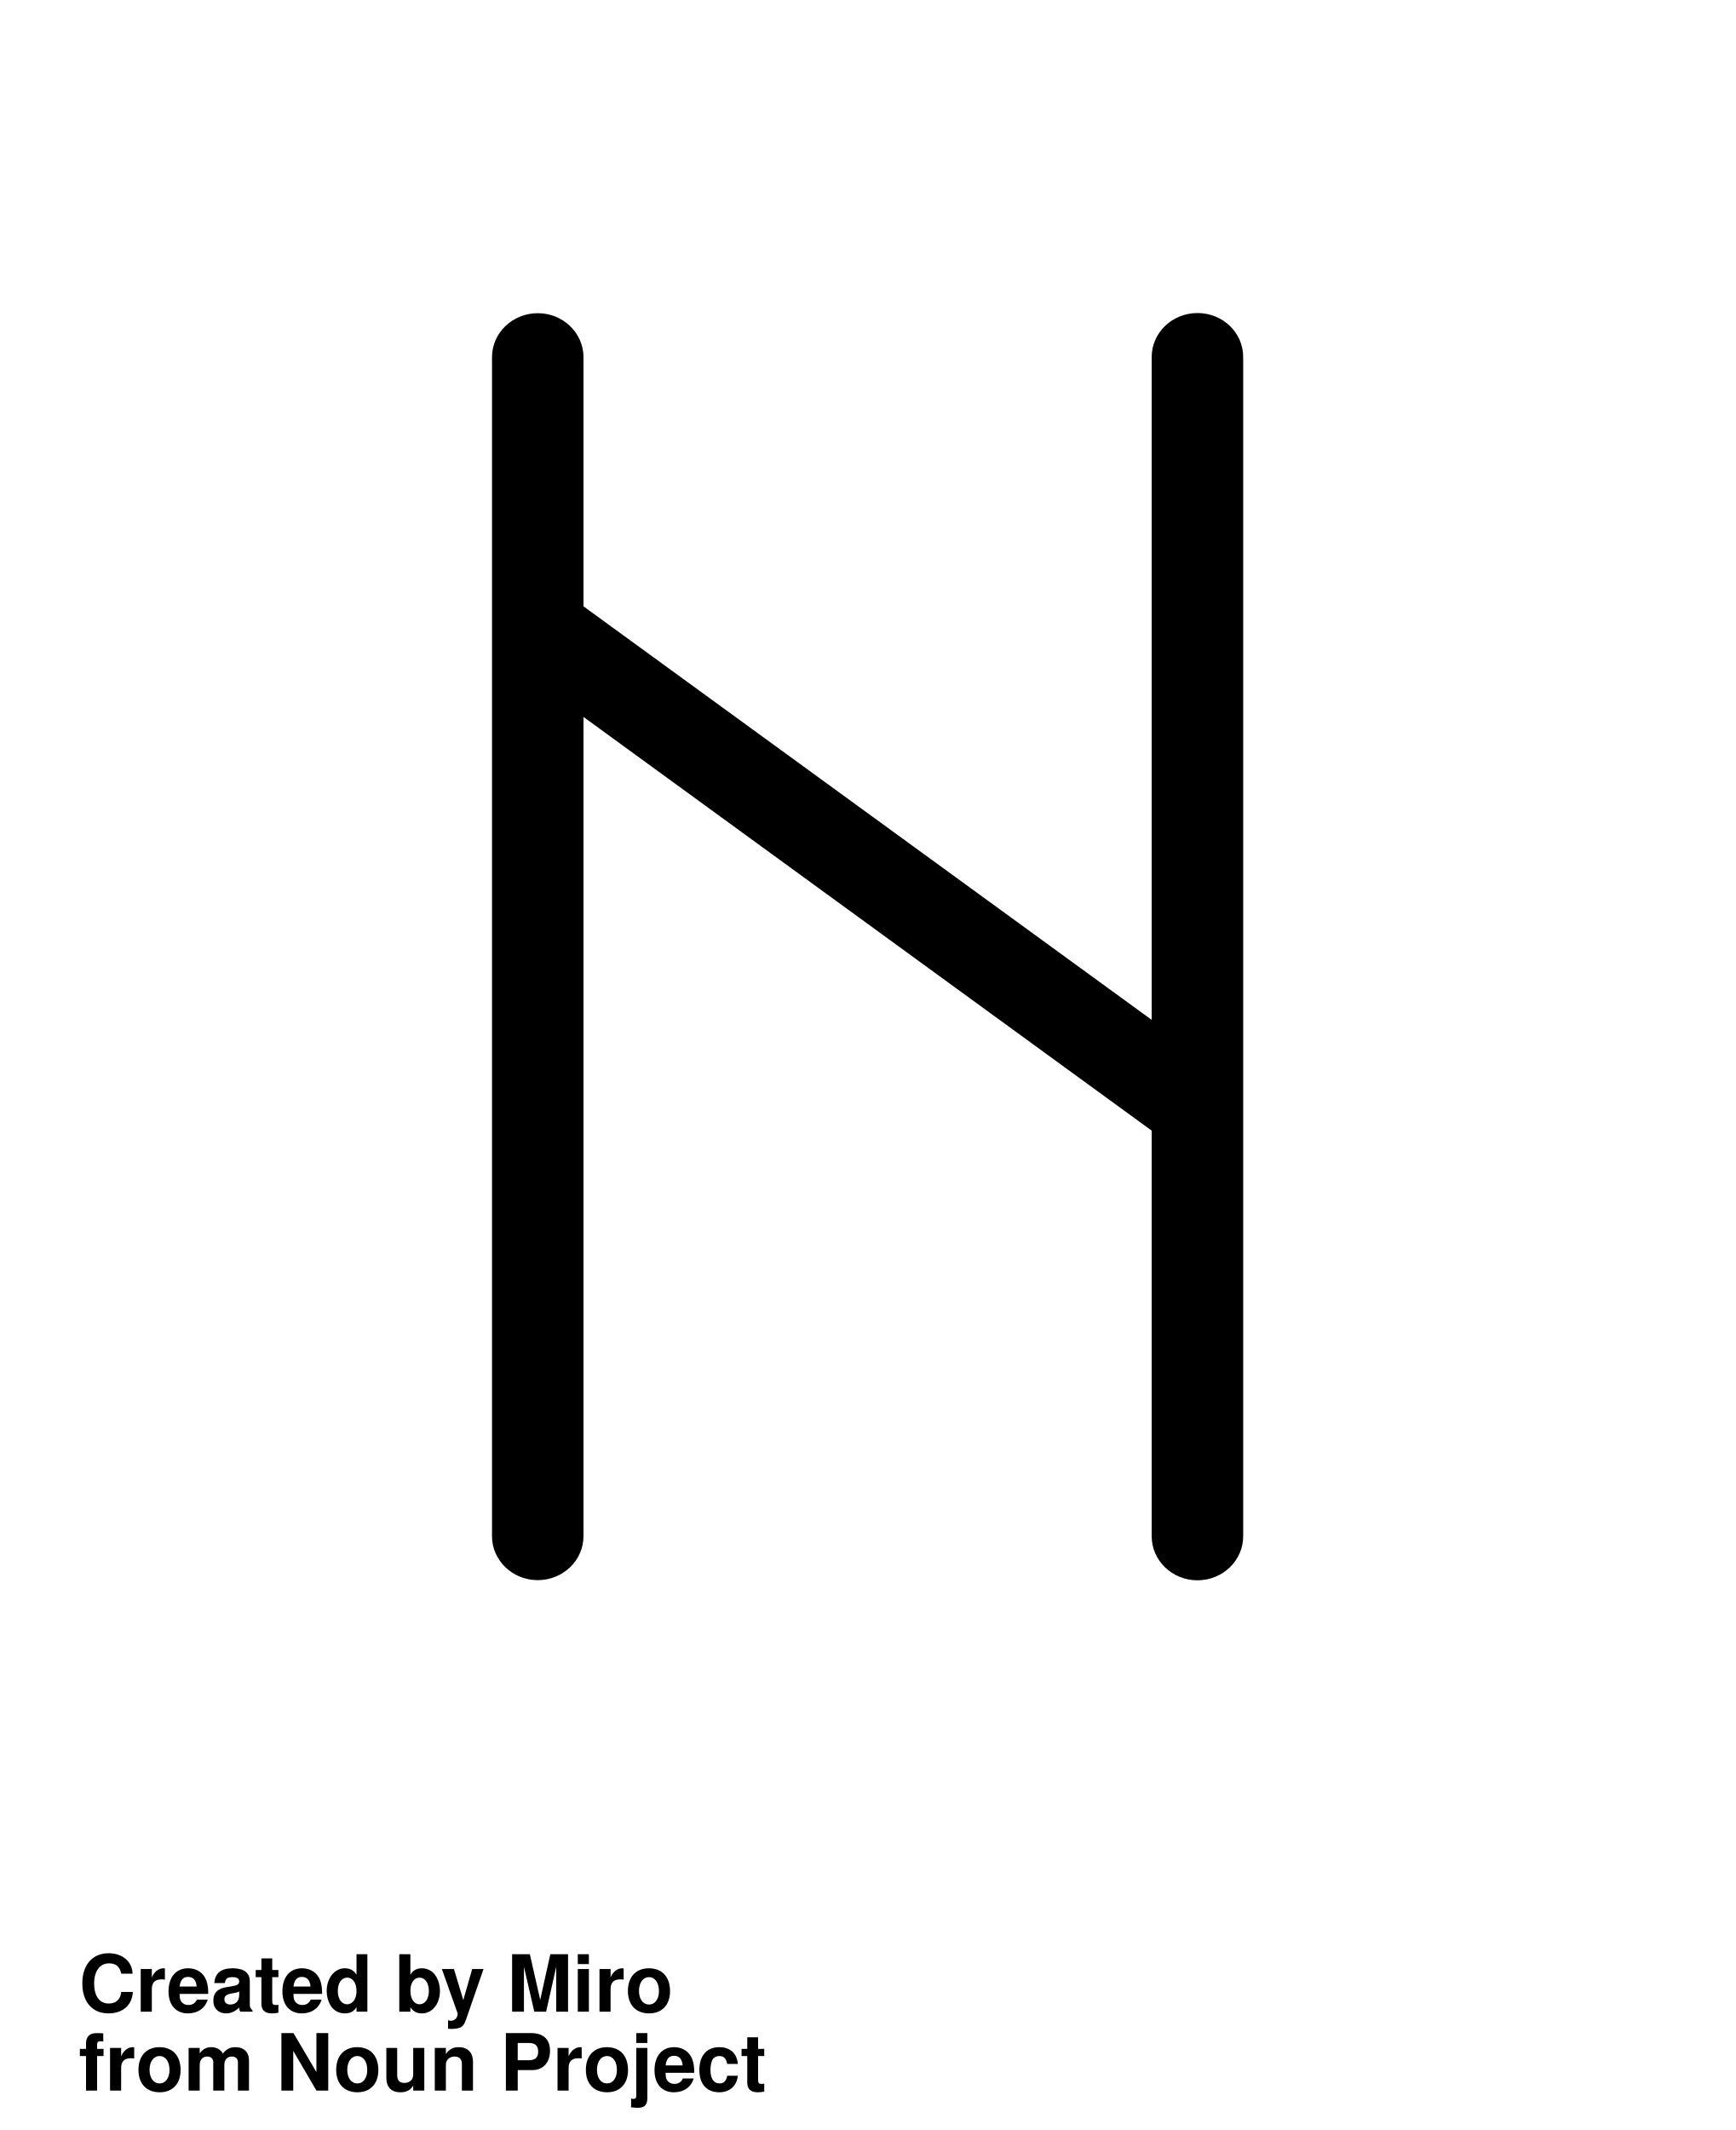
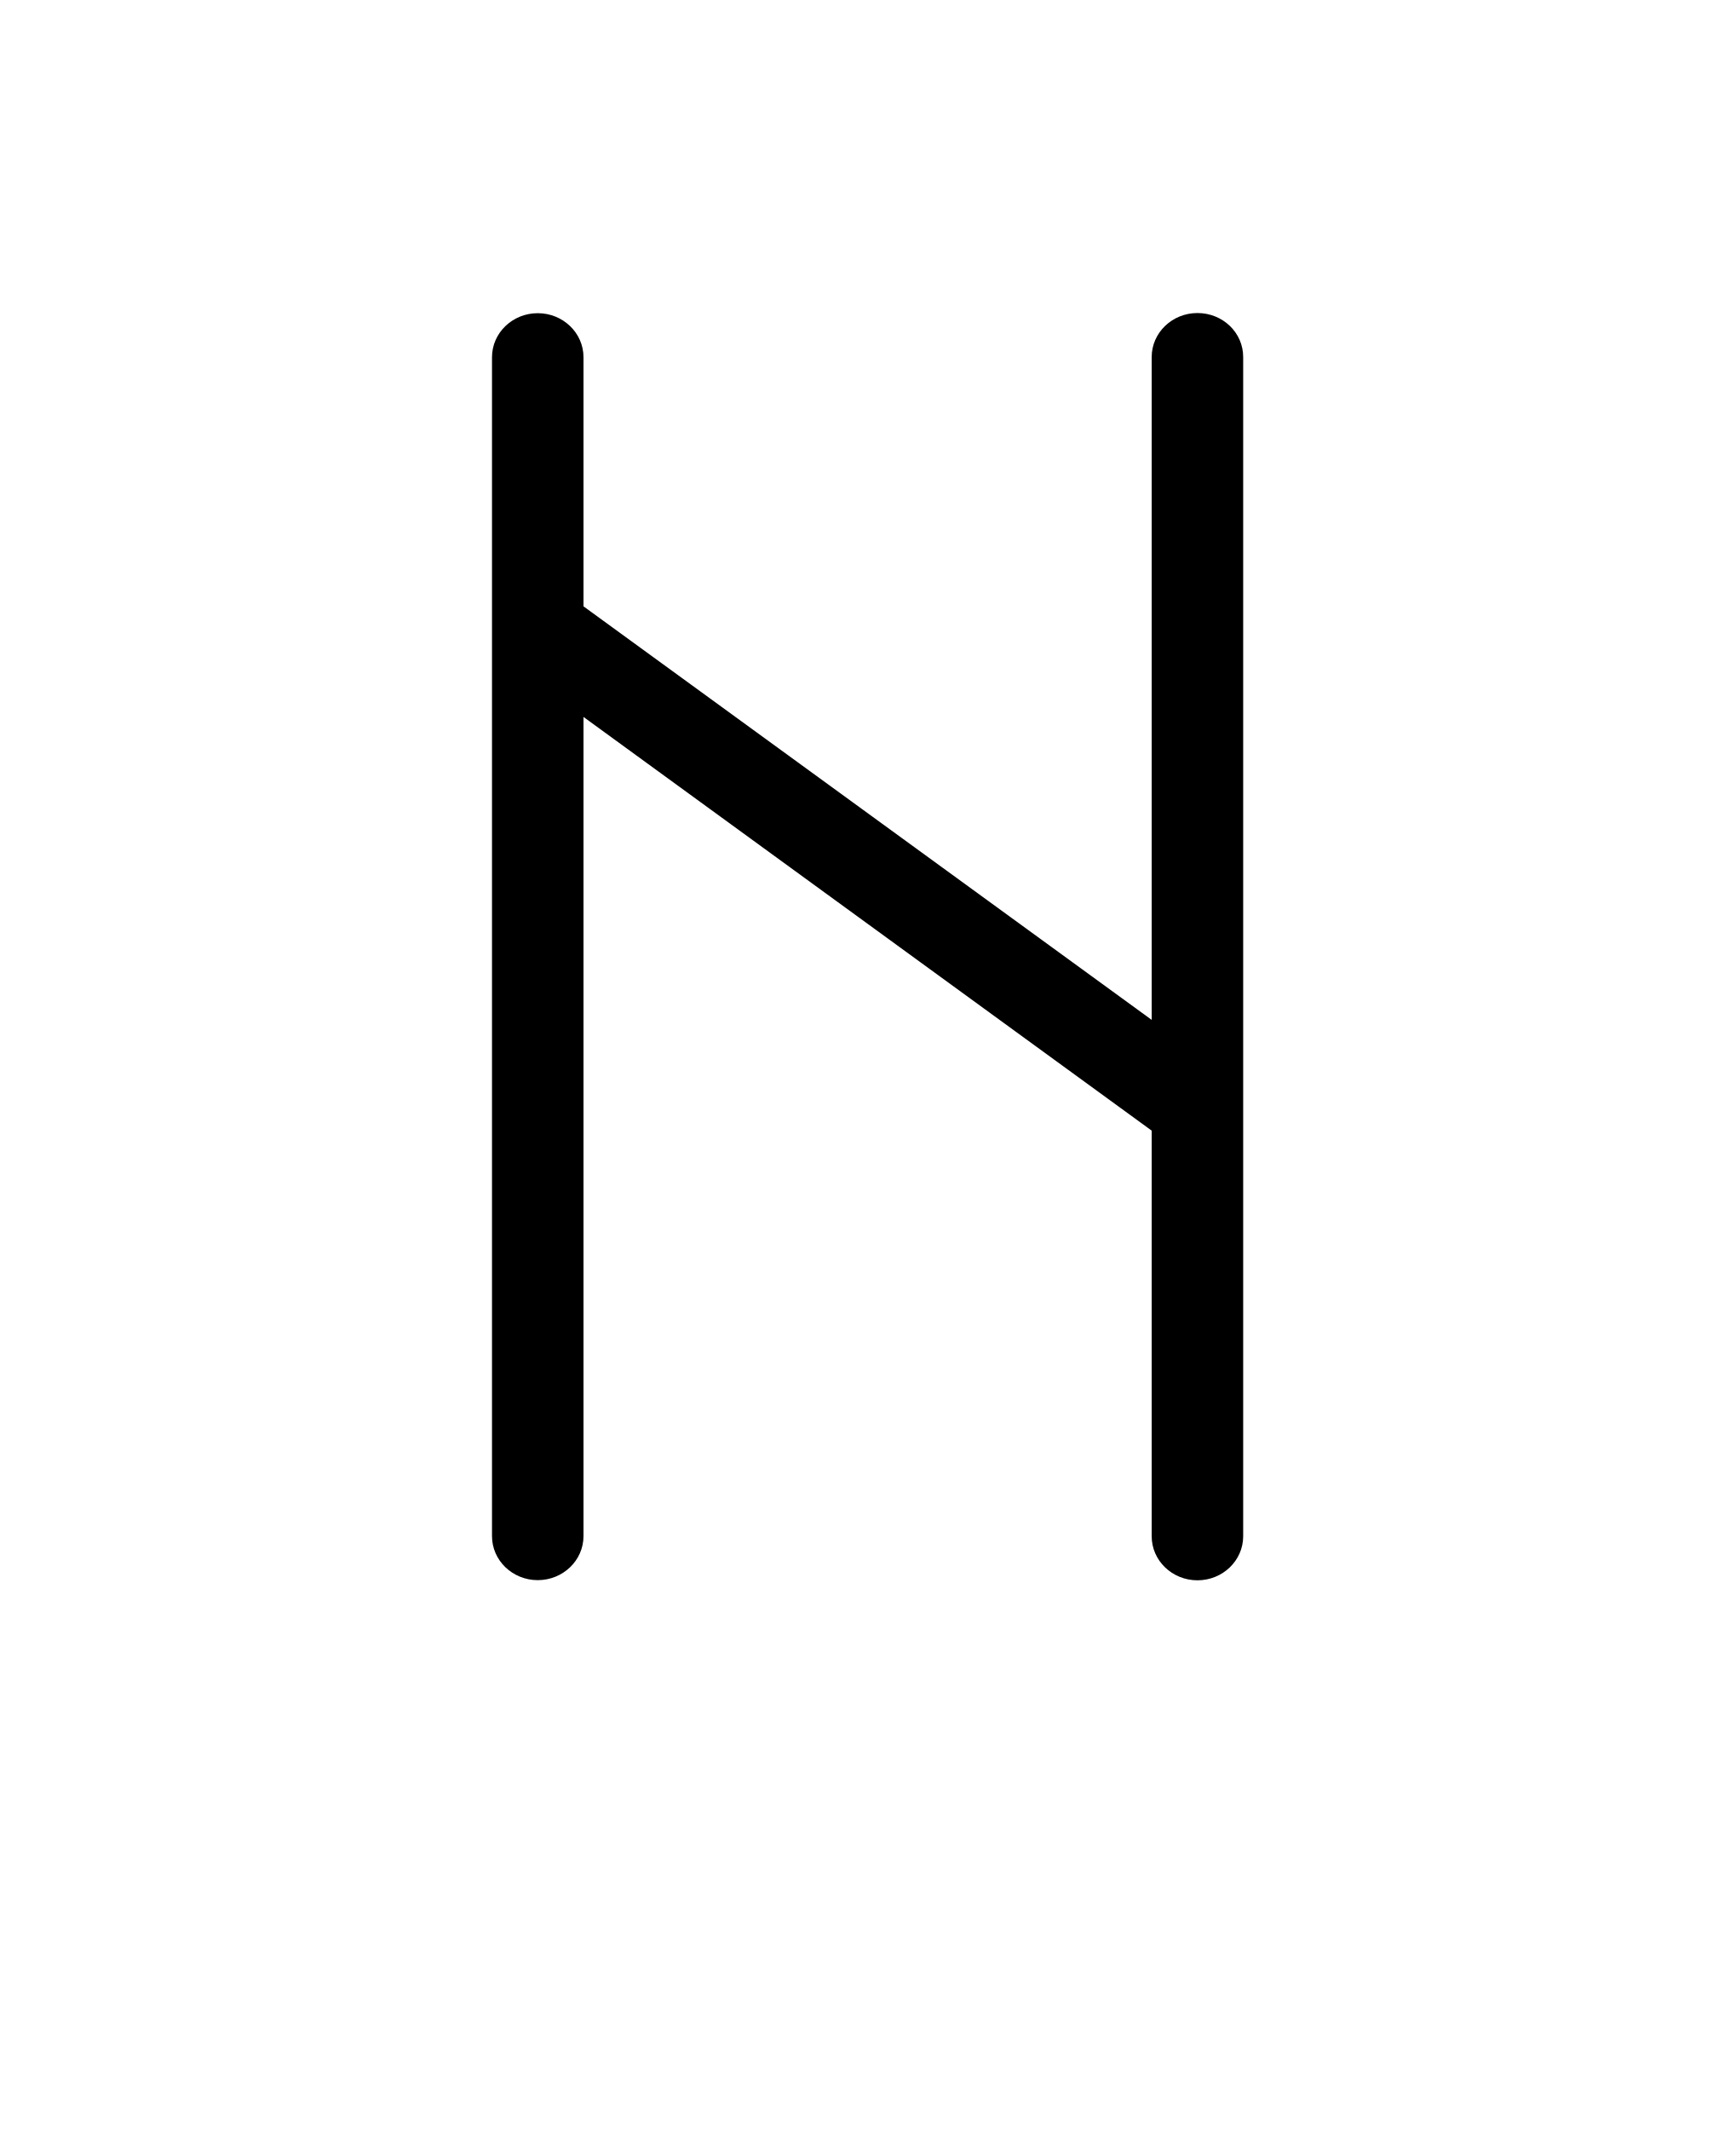
- <svg xmlns="http://www.w3.org/2000/svg" version="1.1" x="0px" y="0px" viewBox="-5.0 -10.0 110.0 135.0" style="enable-background:new 0 0 100 100;" xml:space="preserve">
-   <path d="M70.91,9.84c-1.6,0-2.9,1.25-2.9,2.79v42.01L31.99,28.43V12.64c0-1.54-1.3-2.79-2.9-2.79c-1.6,0-2.9,1.25-2.9,2.79v74.72  c0,1.54,1.3,2.79,2.9,2.79c1.6,0,2.9-1.25,2.9-2.79V35.44l36.02,26.22v25.71c0,1.54,1.3,2.79,2.9,2.79c1.6,0,2.9-1.25,2.9-2.79  V12.64C73.82,11.09,72.52,9.84,70.91,9.84z" />
-   <text x="0.0" y="117.5" font-size="5.0" font-weight="bold" font-family="Arbeit Regular, Helvetica, Arial-Unicode, Arial, Sans-serif" fill="#000000">Created by Miro</text>
-   <text x="0.0" y="122.5" font-size="5.0" font-weight="bold" font-family="Arbeit Regular, Helvetica, Arial-Unicode, Arial, Sans-serif" fill="#000000">from Noun Project</text>
+ <svg xmlns="http://www.w3.org/2000/svg" width="100%" height="100%" viewBox="0 0 110 135" version="1.1" xml:space="preserve" style="fill-rule:evenodd;clip-rule:evenodd;stroke-linejoin:round;stroke-miterlimit:2;">
+   <g transform="matrix(1,0,0,1,5,10)">
+     <path d="M70.91,9.84C69.31,9.84 68.01,11.09 68.01,12.63L68.01,54.64L31.99,28.43L31.99,12.64C31.99,11.1 30.69,9.85 29.09,9.85C27.49,9.85 26.19,11.1 26.19,12.64L26.19,87.36C26.19,88.9 27.49,90.15 29.09,90.15C30.69,90.15 31.99,88.9 31.99,87.36L31.99,35.44L68.01,61.66L68.01,87.37C68.01,88.91 69.31,90.16 70.91,90.16C72.51,90.16 73.81,88.91 73.81,87.37L73.81,12.64C73.82,11.09 72.52,9.84 70.91,9.84Z" style="fill-rule:nonzero;" />
+   </g>
</svg>
